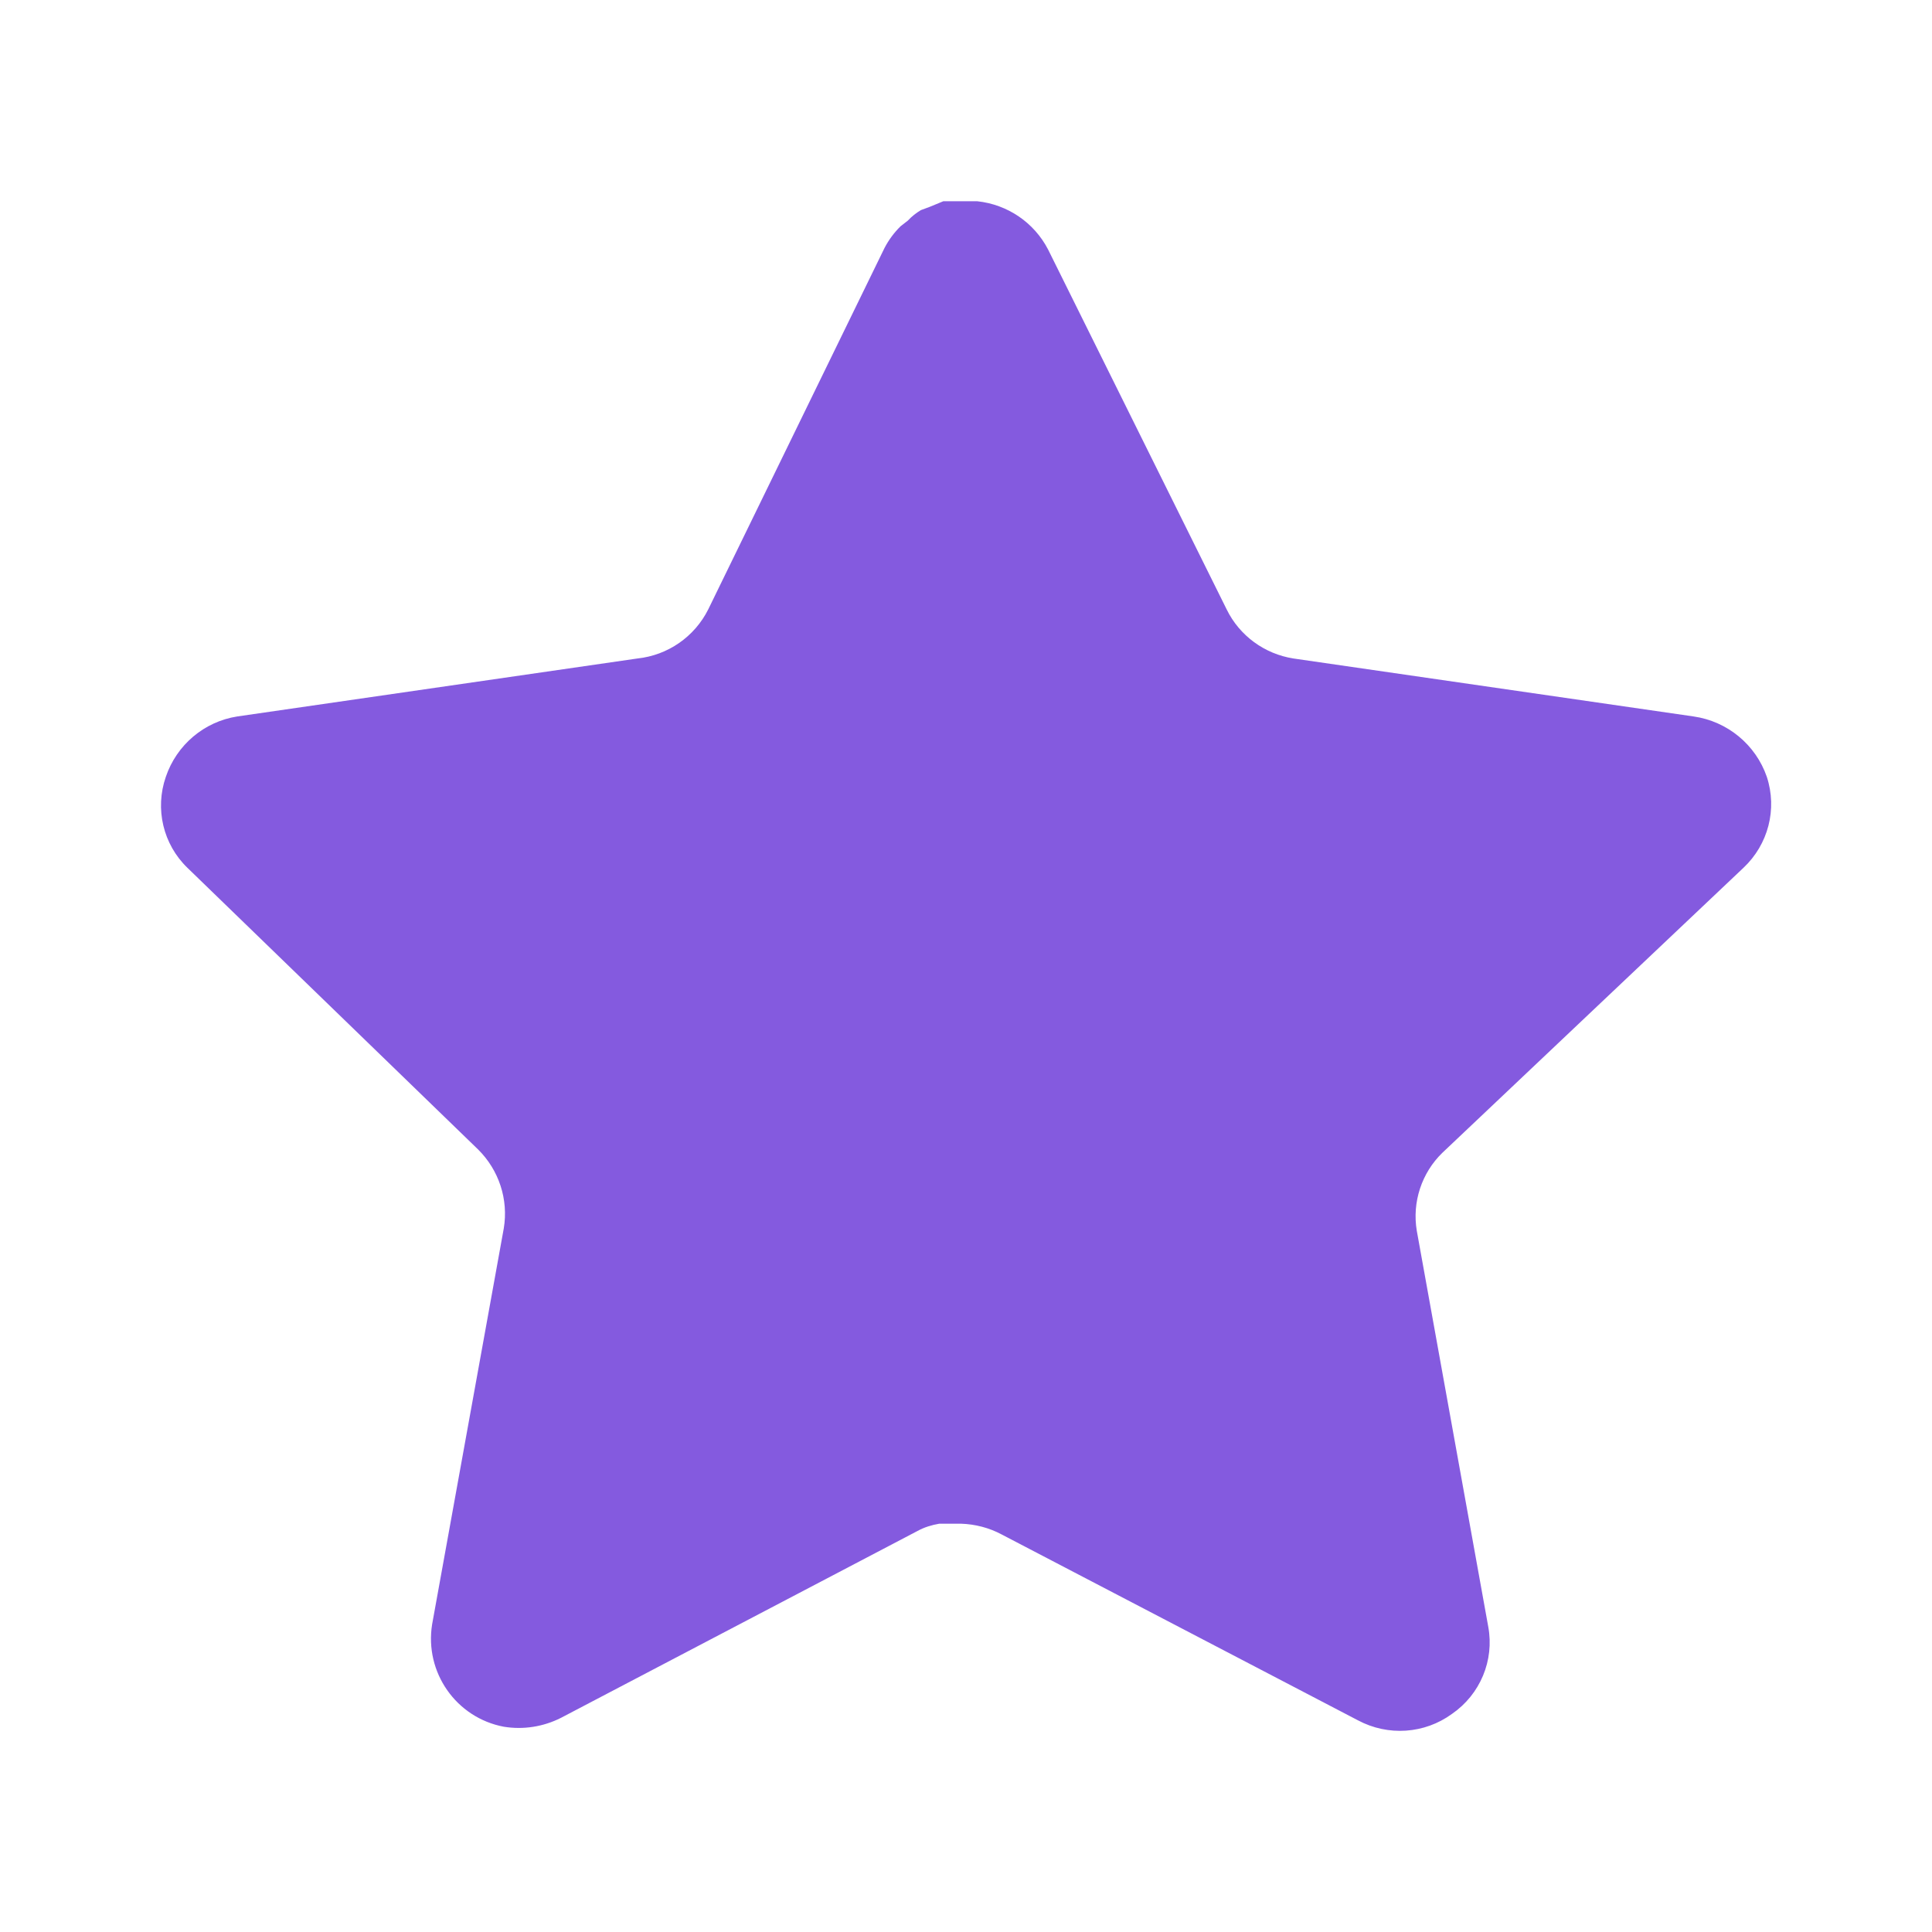
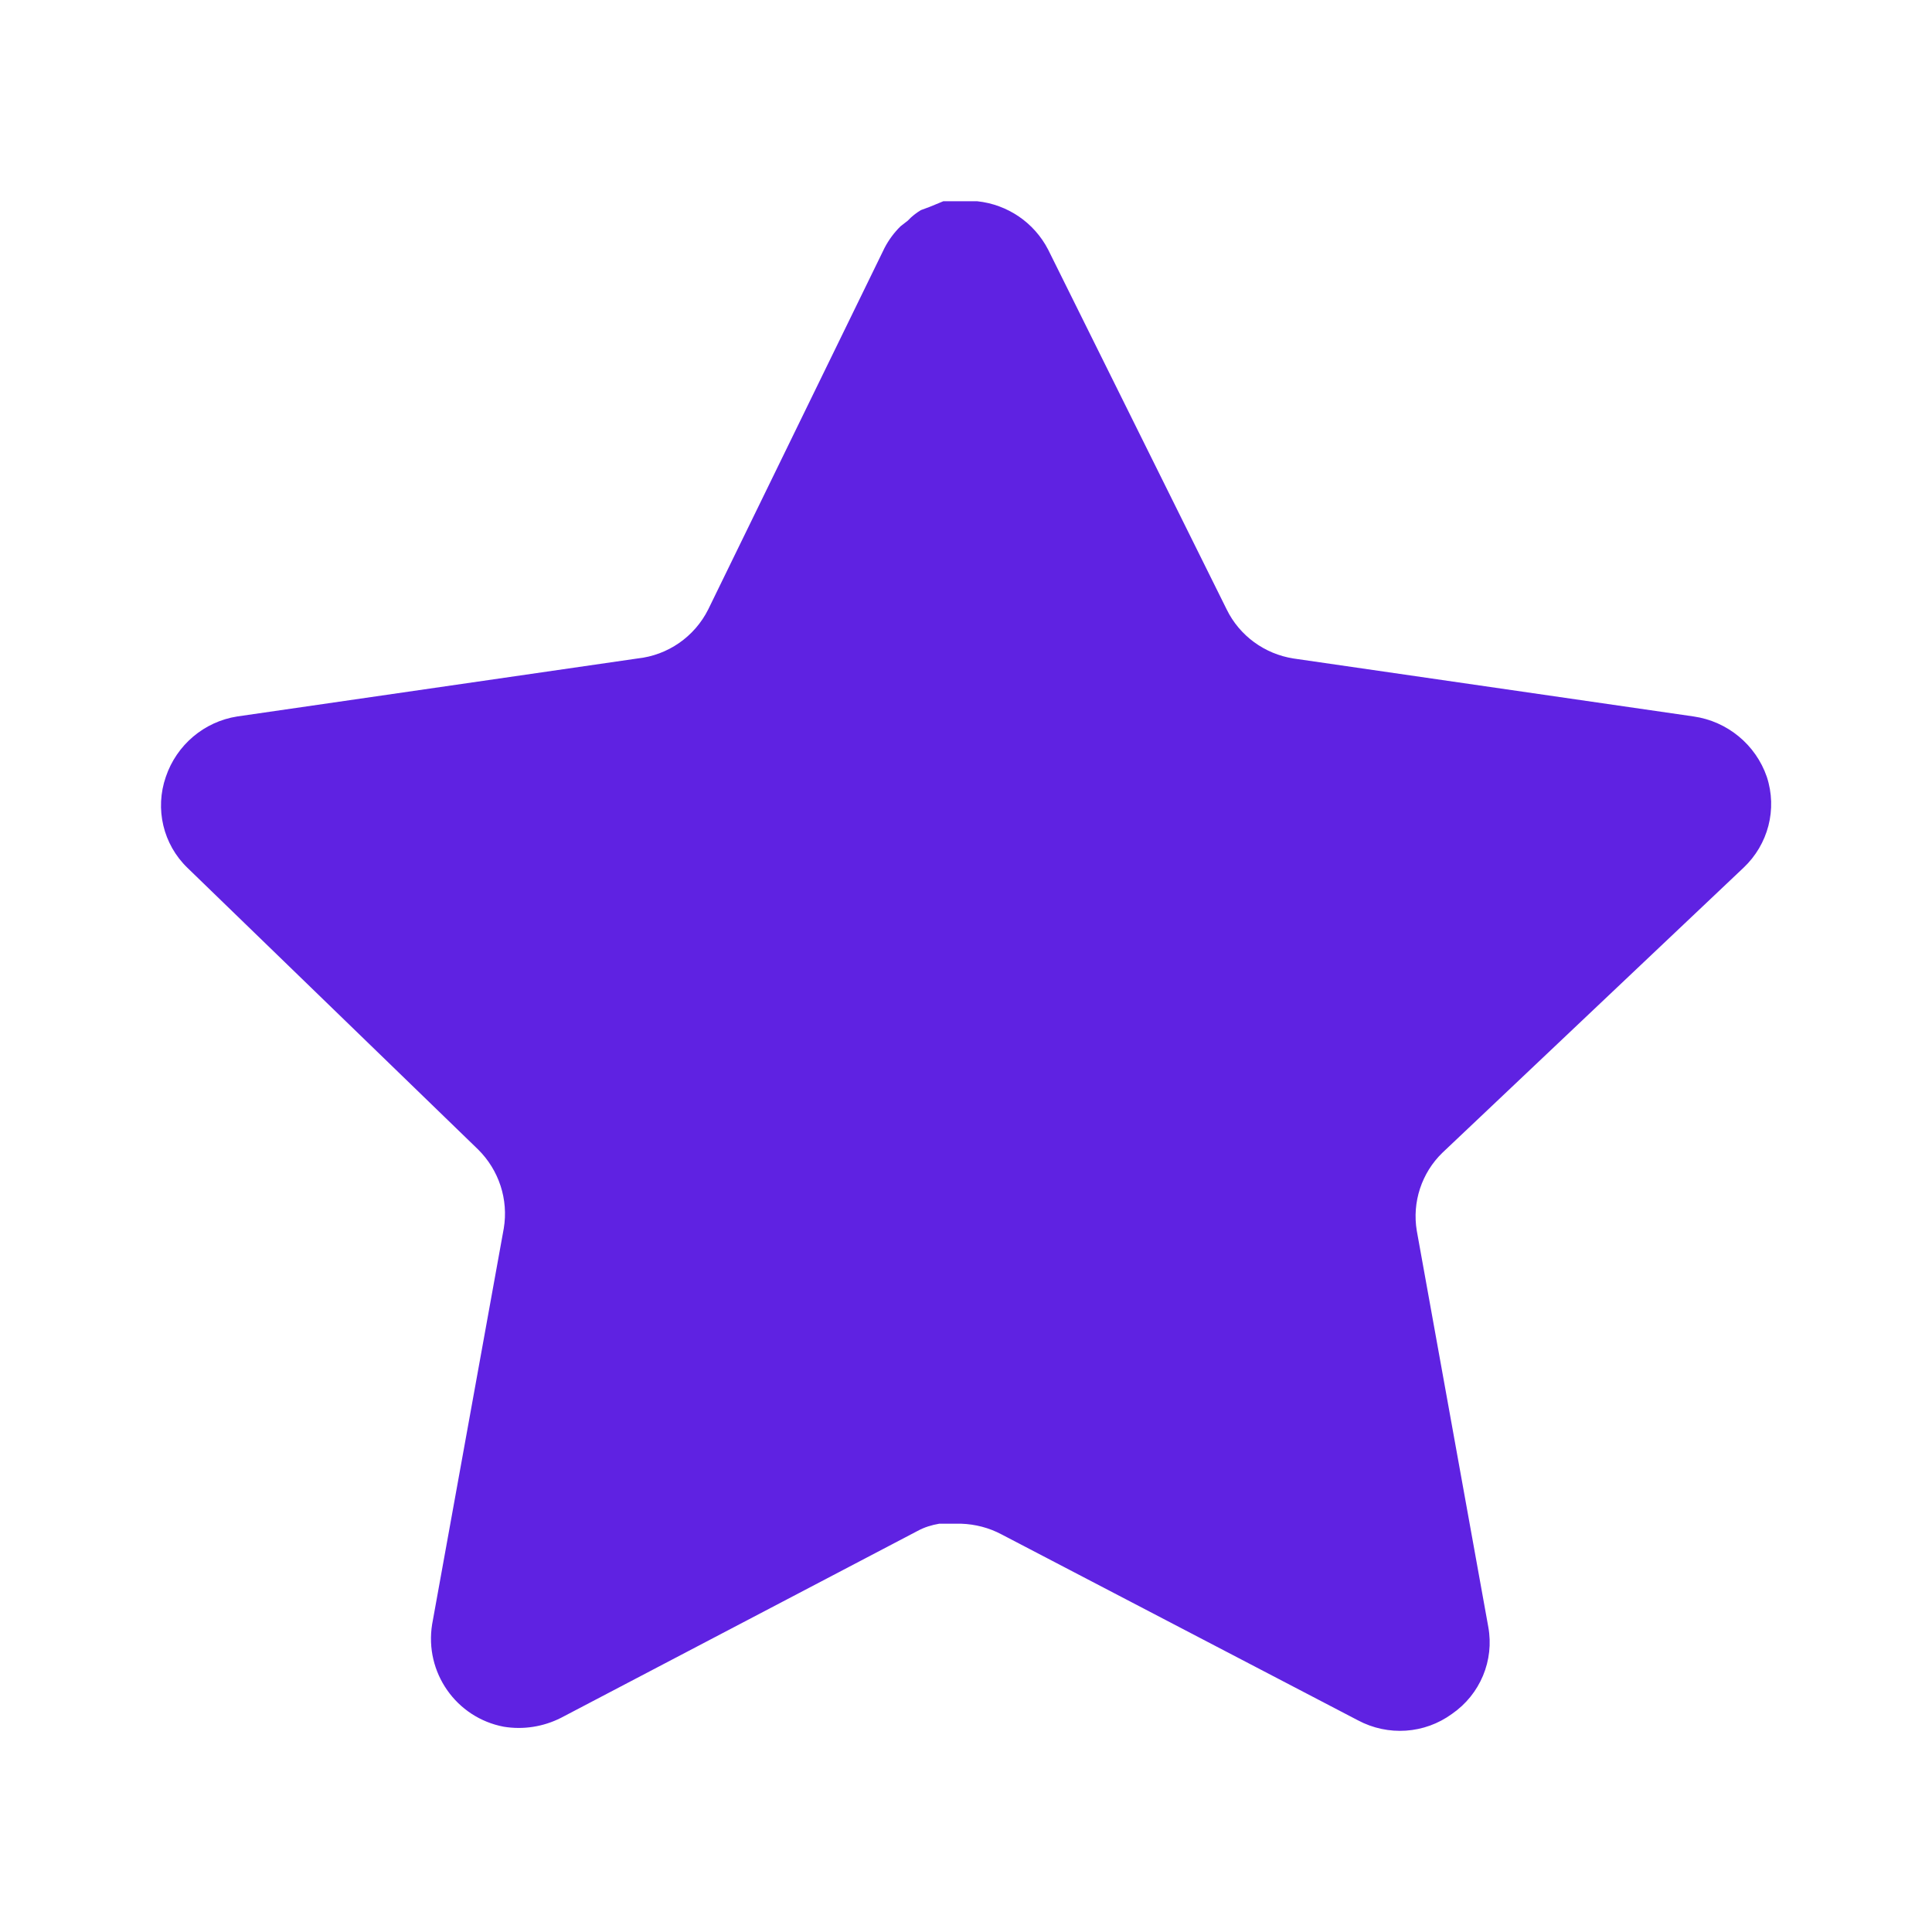
<svg xmlns="http://www.w3.org/2000/svg" width="12" height="12" viewBox="0 0 12 12" fill="none">
-   <path d="M8.959 7.16C8.83 7.285 8.77 7.467 8.8 7.645L9.244 10.105C9.282 10.313 9.194 10.524 9.019 10.645C8.848 10.77 8.621 10.785 8.434 10.685L6.22 9.53C6.143 9.489 6.057 9.467 5.97 9.464H5.834C5.787 9.472 5.741 9.486 5.699 9.509L3.484 10.67C3.375 10.725 3.251 10.745 3.129 10.725C2.833 10.669 2.636 10.387 2.684 10.089L3.129 7.63C3.159 7.45 3.099 7.268 2.97 7.14L1.164 5.39C1.013 5.244 0.961 5.024 1.03 4.825C1.097 4.627 1.268 4.482 1.474 4.45L3.959 4.09C4.148 4.07 4.314 3.955 4.399 3.785L5.494 1.54C5.52 1.49 5.554 1.444 5.594 1.405L5.639 1.37C5.663 1.344 5.69 1.323 5.72 1.305L5.774 1.285L5.859 1.25H6.07C6.258 1.27 6.423 1.382 6.51 1.55L7.619 3.785C7.699 3.949 7.855 4.062 8.034 4.09L10.519 4.45C10.729 4.48 10.905 4.625 10.974 4.825C11.04 5.026 10.983 5.245 10.829 5.39L8.959 7.16Z" fill="#845ADF" />
+   <path d="M8.959 7.16C8.83 7.285 8.77 7.467 8.8 7.645L9.244 10.105C9.282 10.313 9.194 10.524 9.019 10.645C8.848 10.77 8.621 10.785 8.434 10.685L6.22 9.53C6.143 9.489 6.057 9.467 5.97 9.464H5.834C5.787 9.472 5.741 9.486 5.699 9.509L3.484 10.67C3.375 10.725 3.251 10.745 3.129 10.725C2.833 10.669 2.636 10.387 2.684 10.089L3.129 7.63C3.159 7.45 3.099 7.268 2.97 7.14L1.164 5.39C1.013 5.244 0.961 5.024 1.03 4.825C1.097 4.627 1.268 4.482 1.474 4.45L3.959 4.09C4.148 4.07 4.314 3.955 4.399 3.785L5.494 1.54C5.52 1.49 5.554 1.444 5.594 1.405L5.639 1.37C5.663 1.344 5.69 1.323 5.72 1.305L5.774 1.285L5.859 1.25H6.07C6.258 1.27 6.423 1.382 6.51 1.55L7.619 3.785C7.699 3.949 7.855 4.062 8.034 4.09L10.519 4.45C10.729 4.48 10.905 4.625 10.974 4.825C11.04 5.026 10.983 5.245 10.829 5.39L8.959 7.16Z" fill="#5F22E2" />
</svg>
